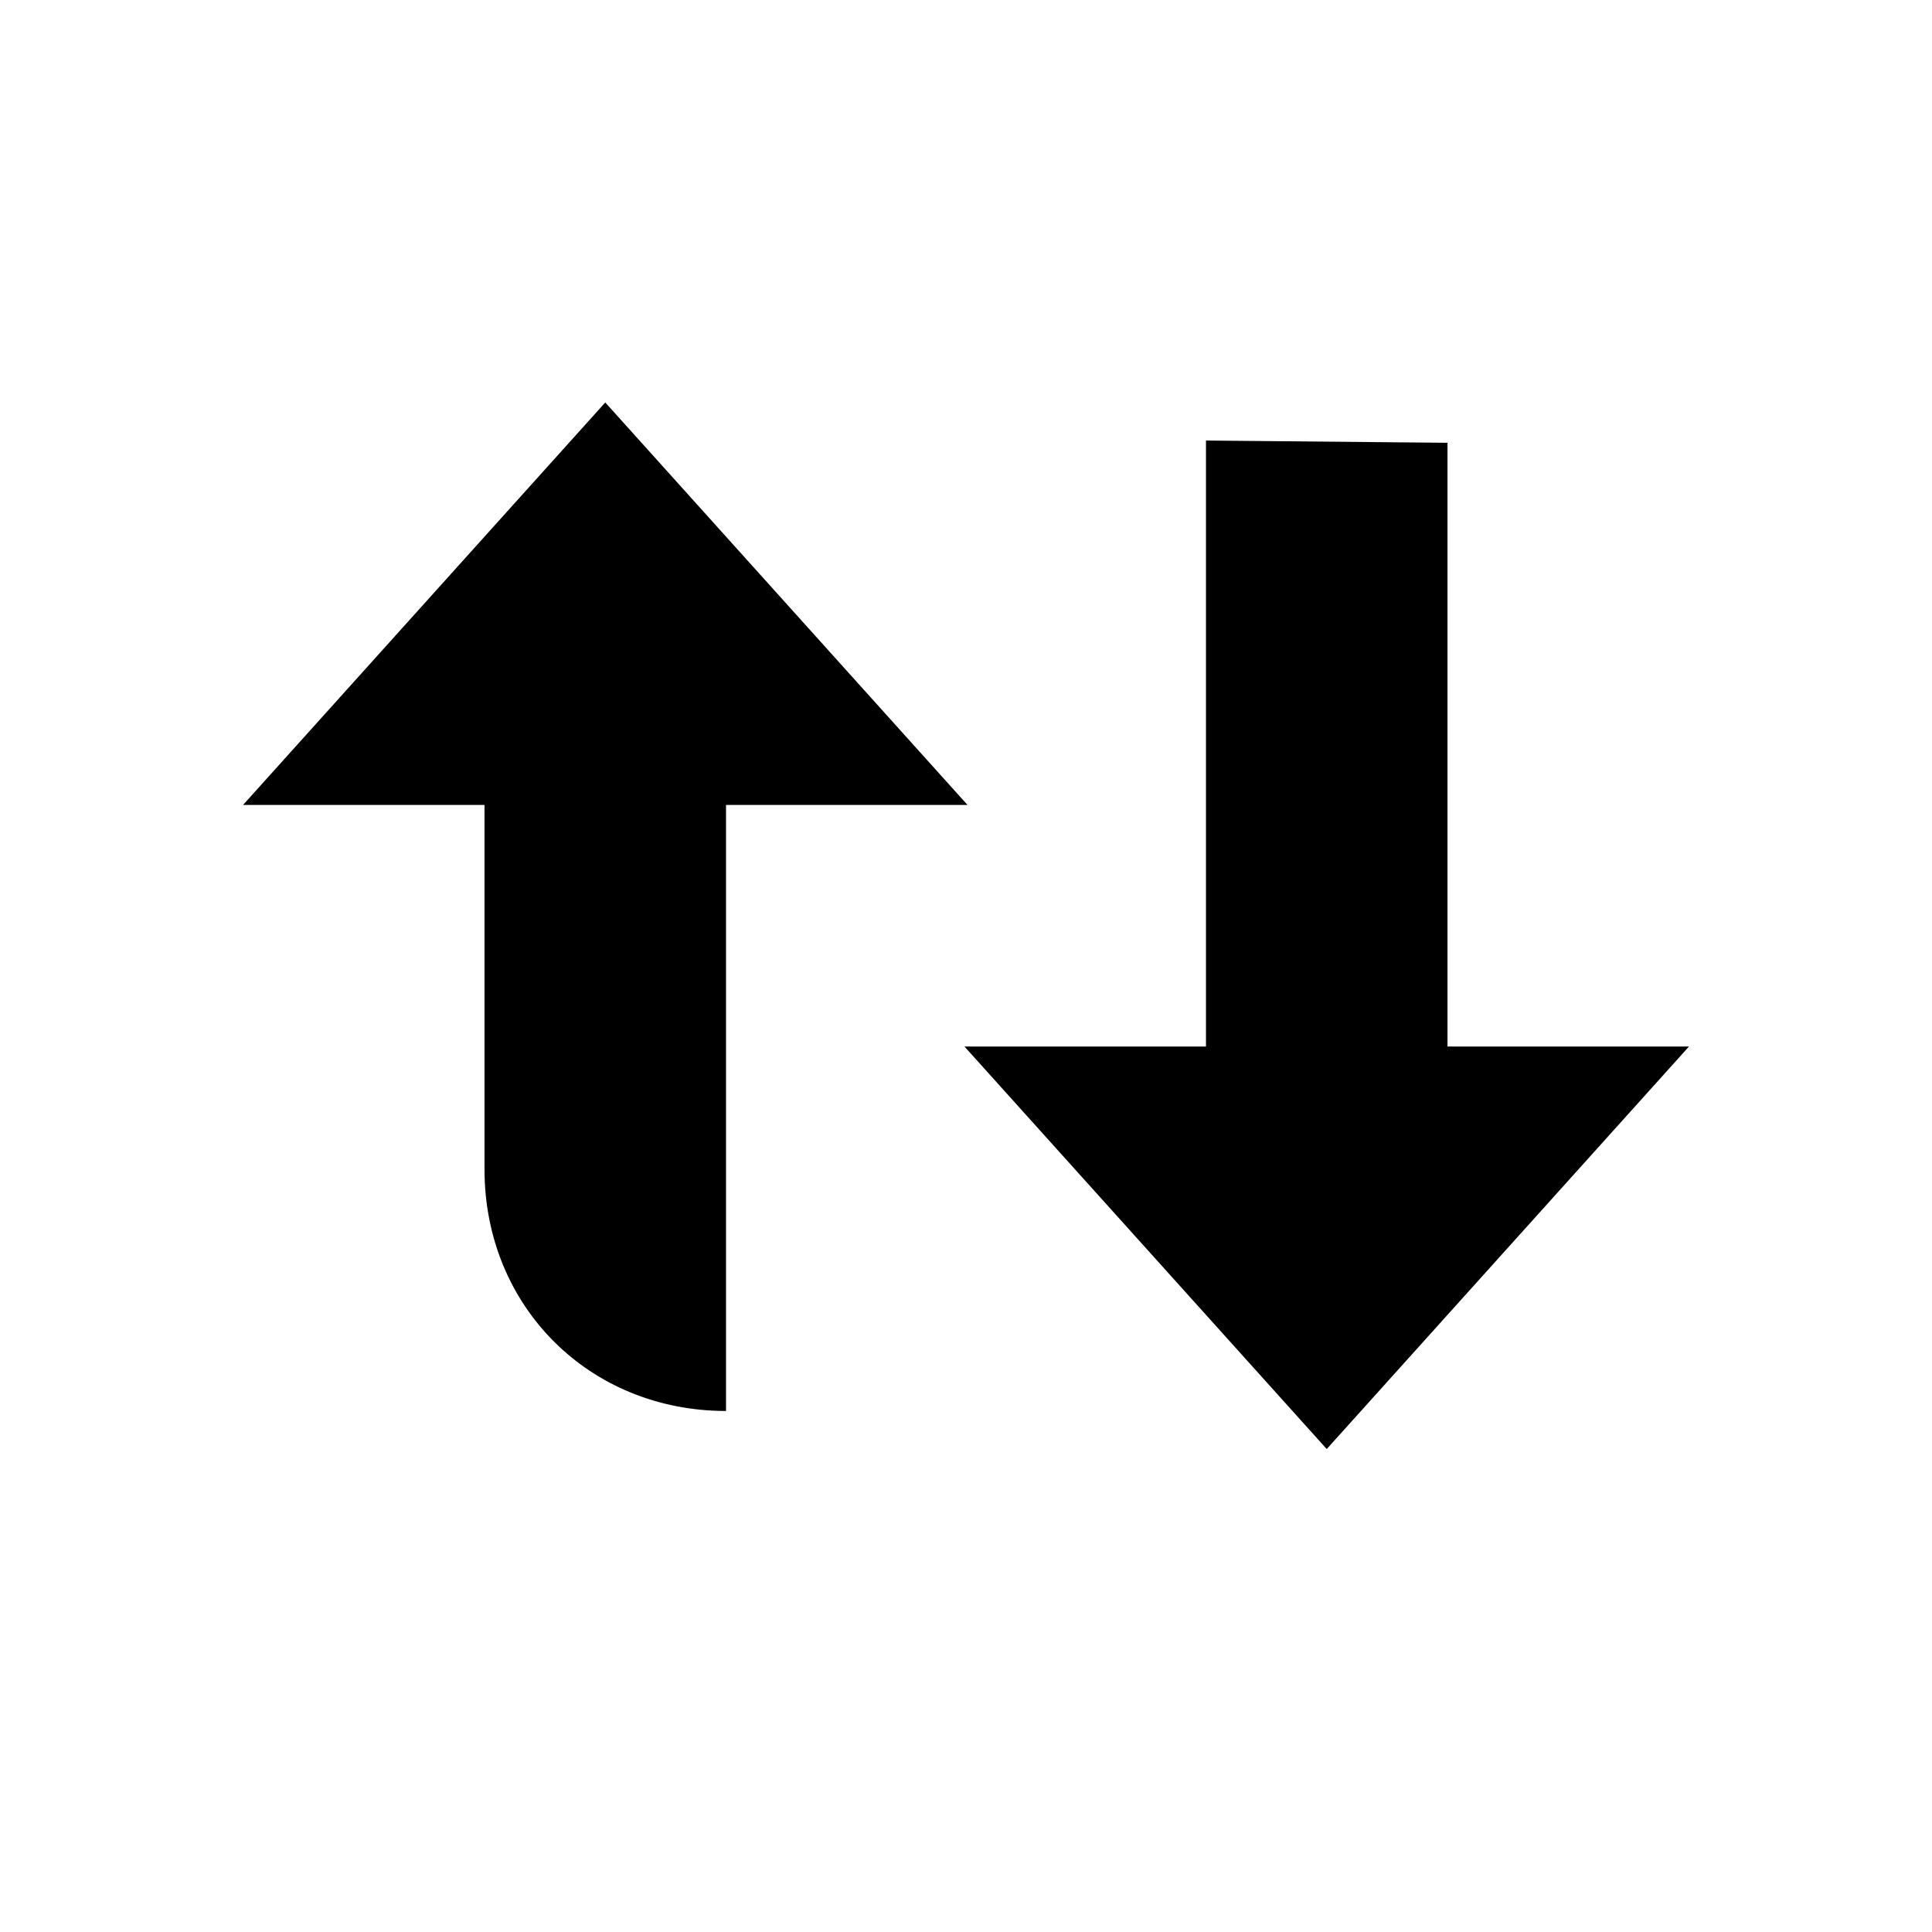
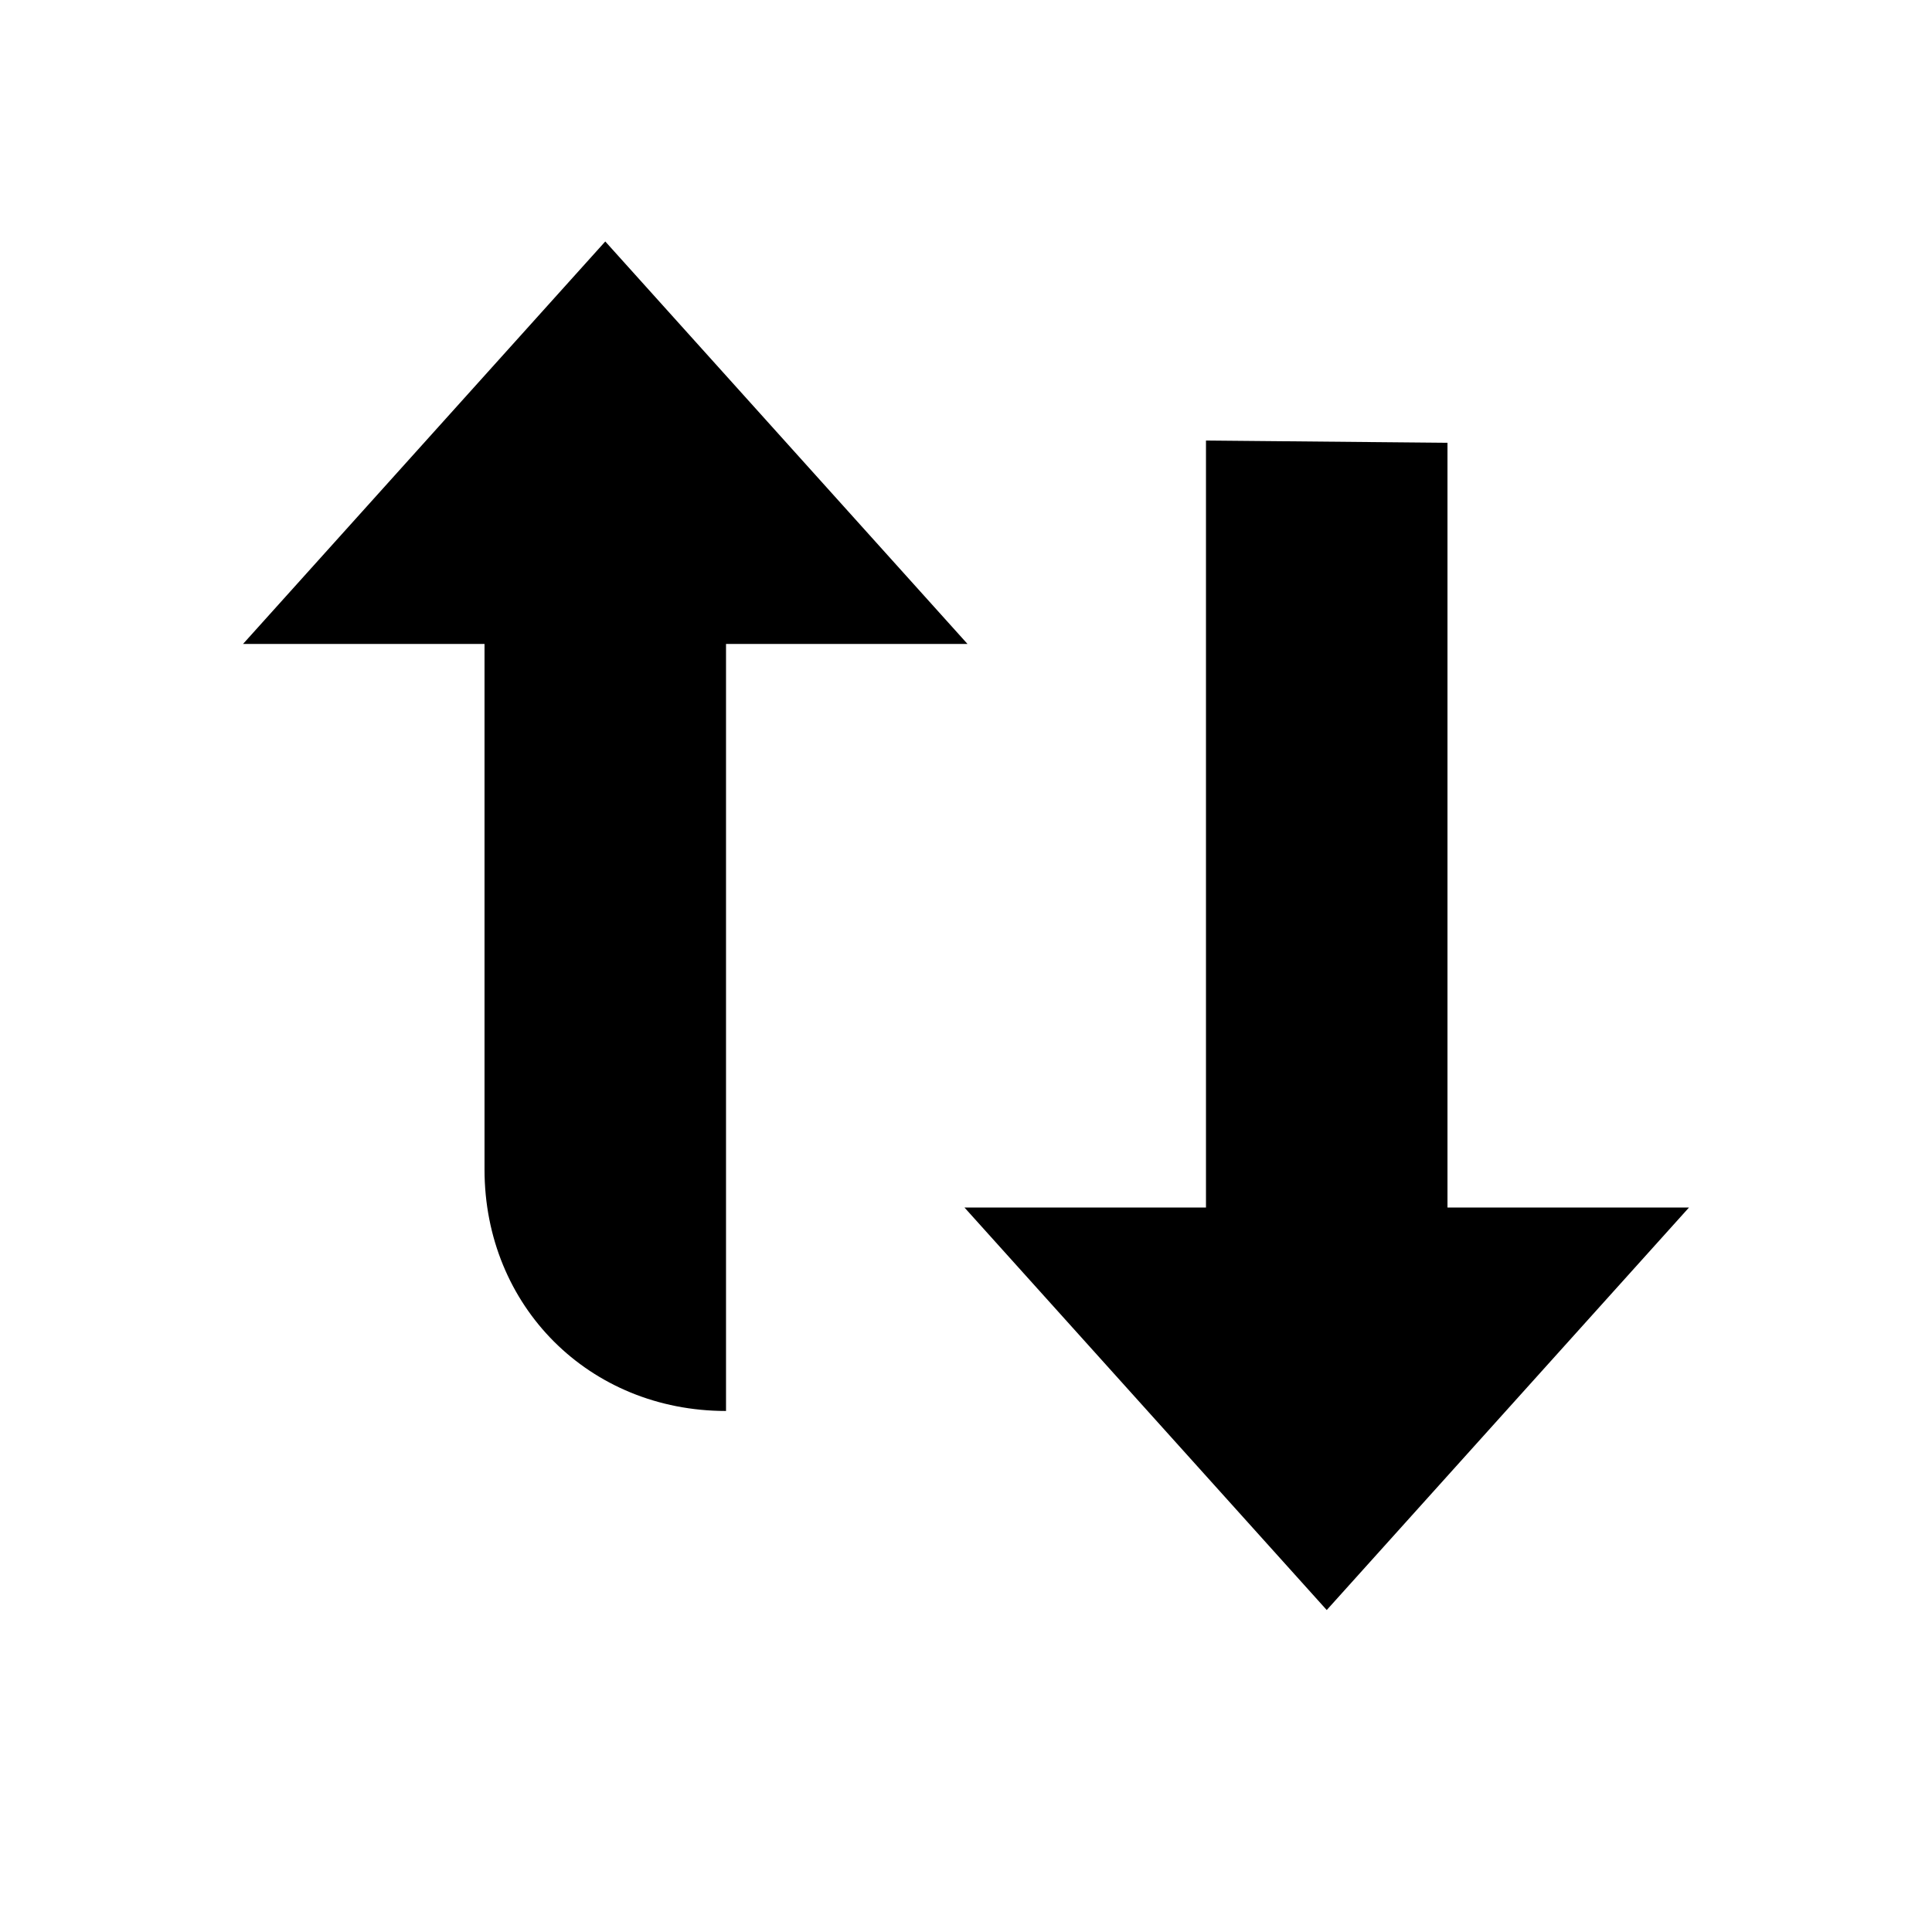
<svg xmlns="http://www.w3.org/2000/svg" width="100%" height="100%" viewBox="0 0 24 24" version="1.1" xml:space="preserve" style="fill-rule:evenodd;clip-rule:evenodd;stroke-linejoin:round;stroke-miterlimit:2;">
  <g transform="matrix(1,0,0,1,-0.0907111,-0.273761)">
    <g>
      <g transform="matrix(1,0,0,1,-3.89041,1.80135)">
-         <path d="M10,13C10,14.7 11.3,16 13,16L13,8.472L16,8.472L11.5,3.472L7,8.472L10,8.472L10,13Z" style="fill-rule:nonzero;" />
+         <path d="M10,13C10,14.7 11.3,16 13,16L13,6.472L16,6.472L11.5,1.472L7,6.472L10,6.472L10,13Z" style="fill-rule:nonzero;" />
      </g>
      <g transform="matrix(-1,-1.22465e-16,1.22465e-16,-1,28.0718,21.7462)">
-         <path d="M10,15.972L13,16L13,8.472L16,8.472L11.5,3.472L7,8.472L10,8.472L10,15.972Z" style="fill-rule:nonzero;" />
+         <path d="M10,15.972L13,16L13,6.472L16,6.472L11.5,1.472L7,6.472L10,6.472L10,15.972Z" style="fill-rule:nonzero;" />
      </g>
    </g>
  </g>
</svg>
